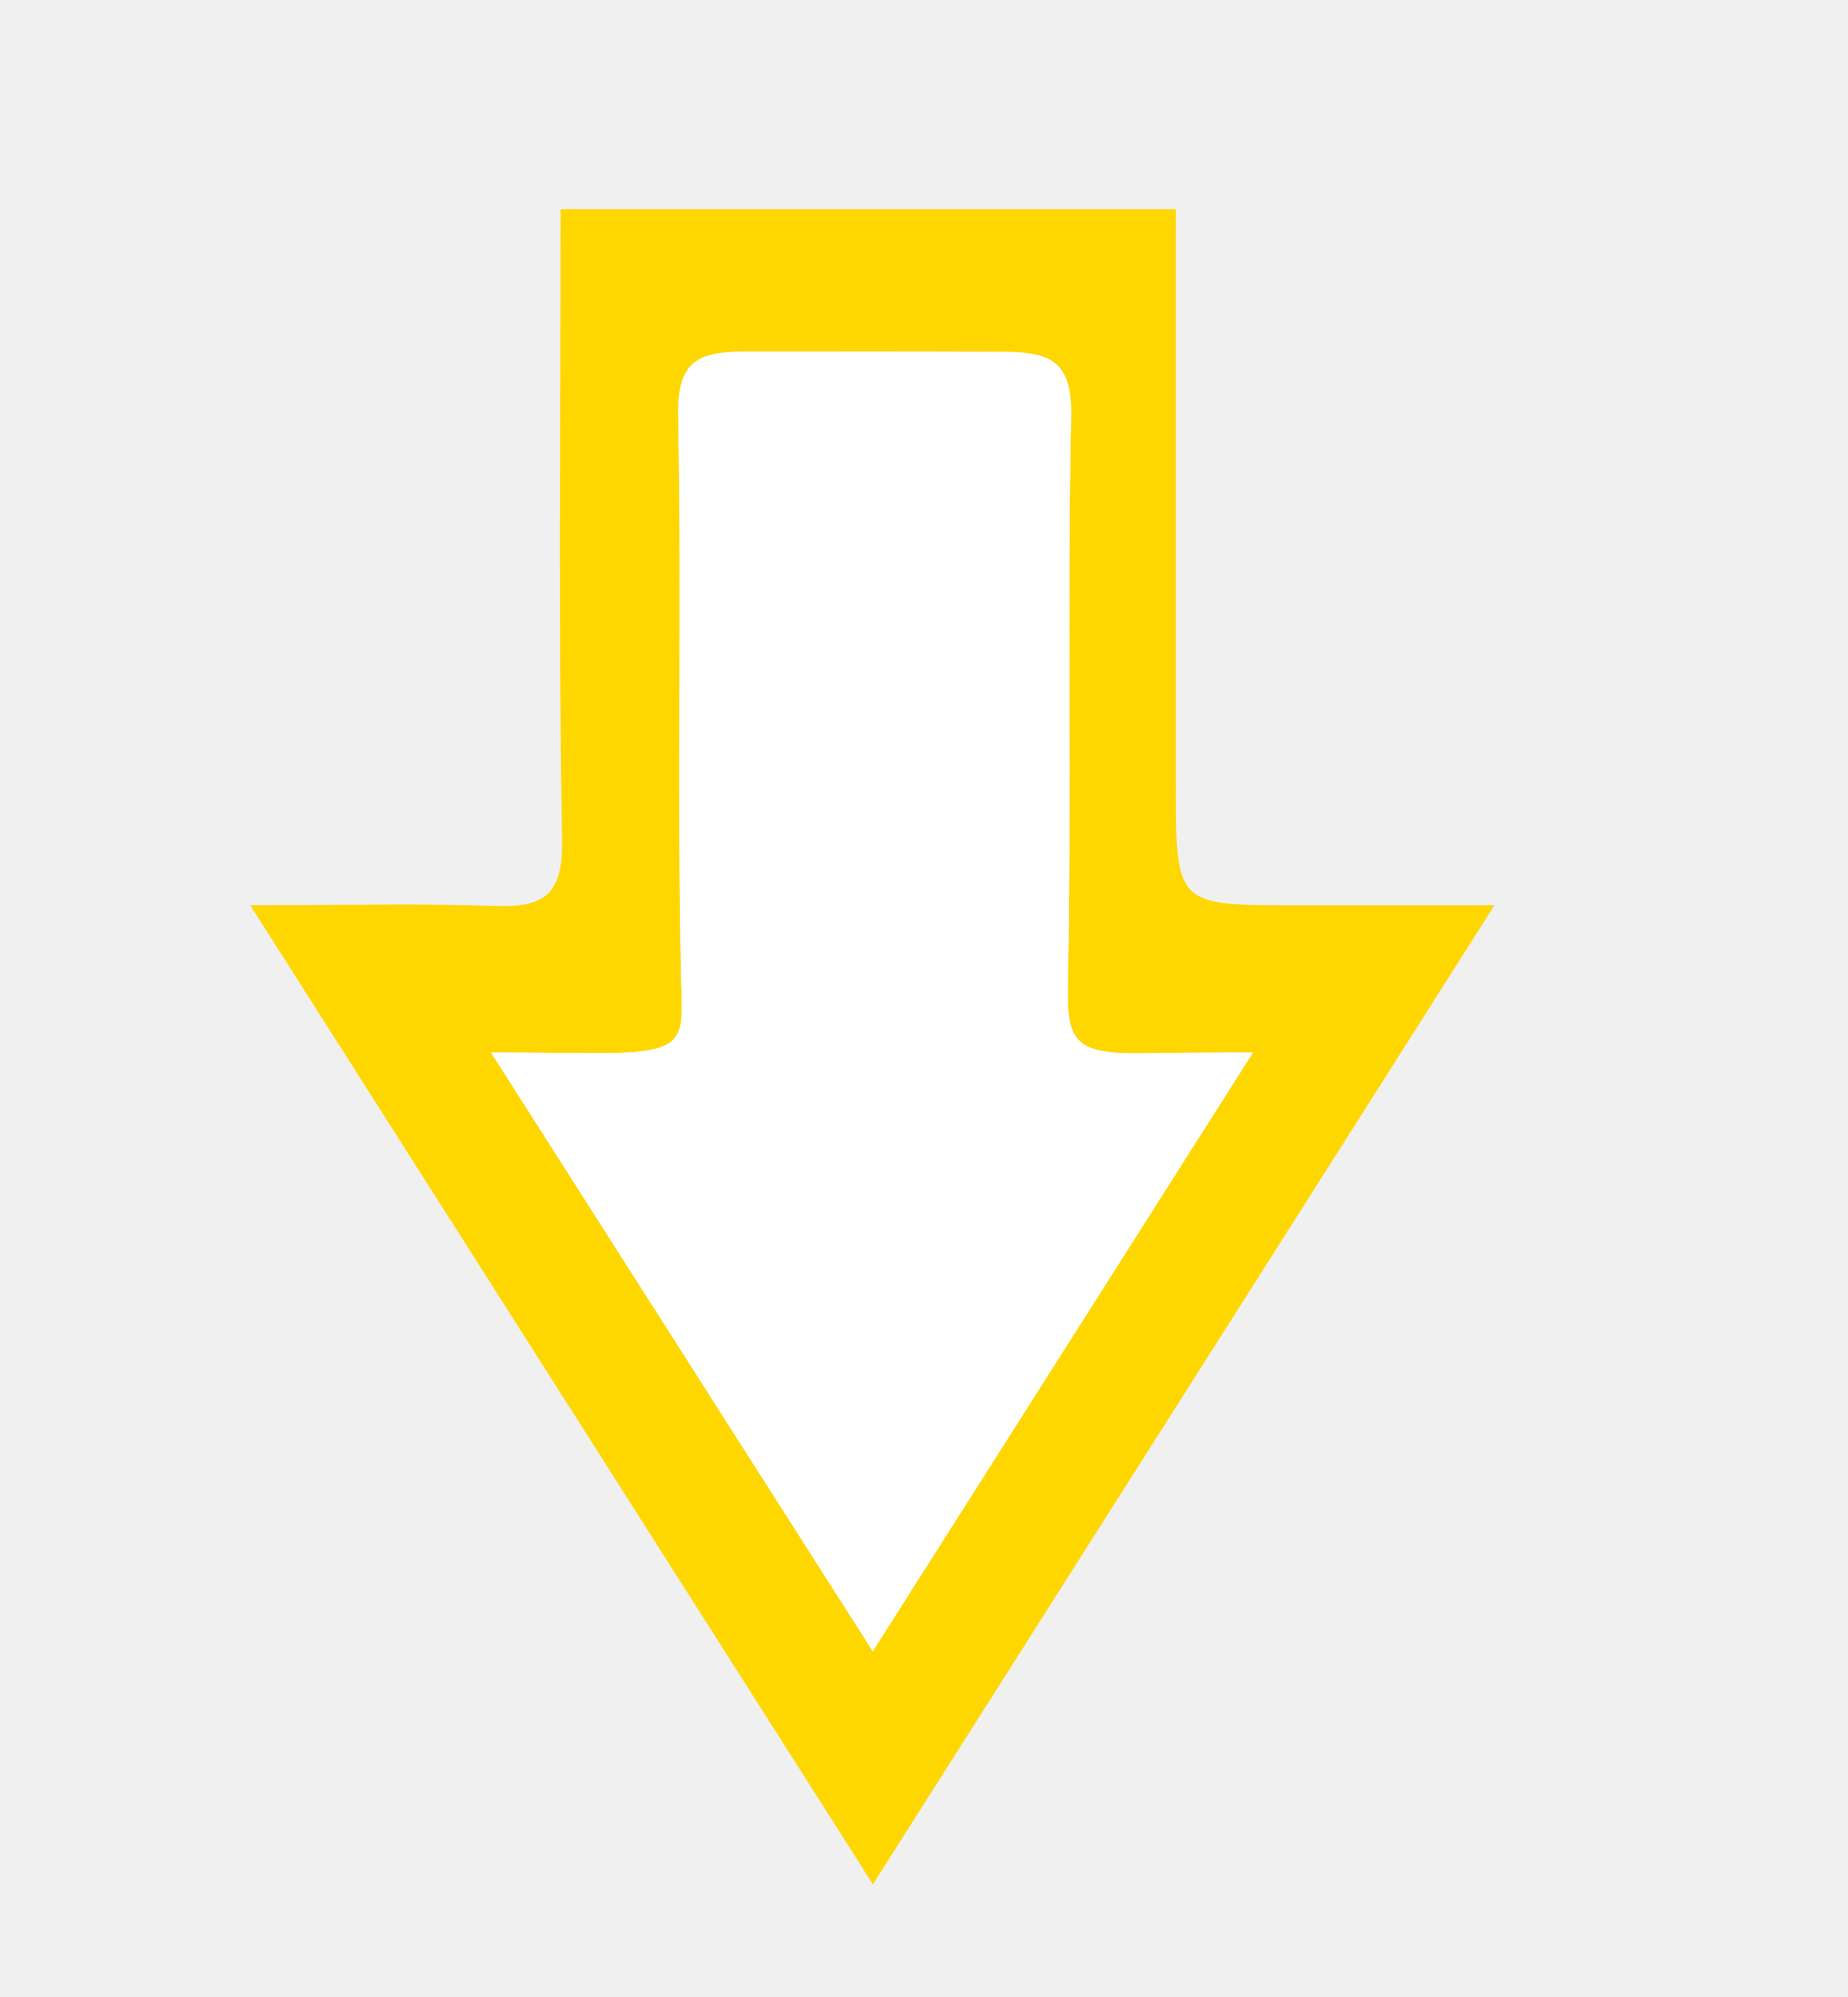
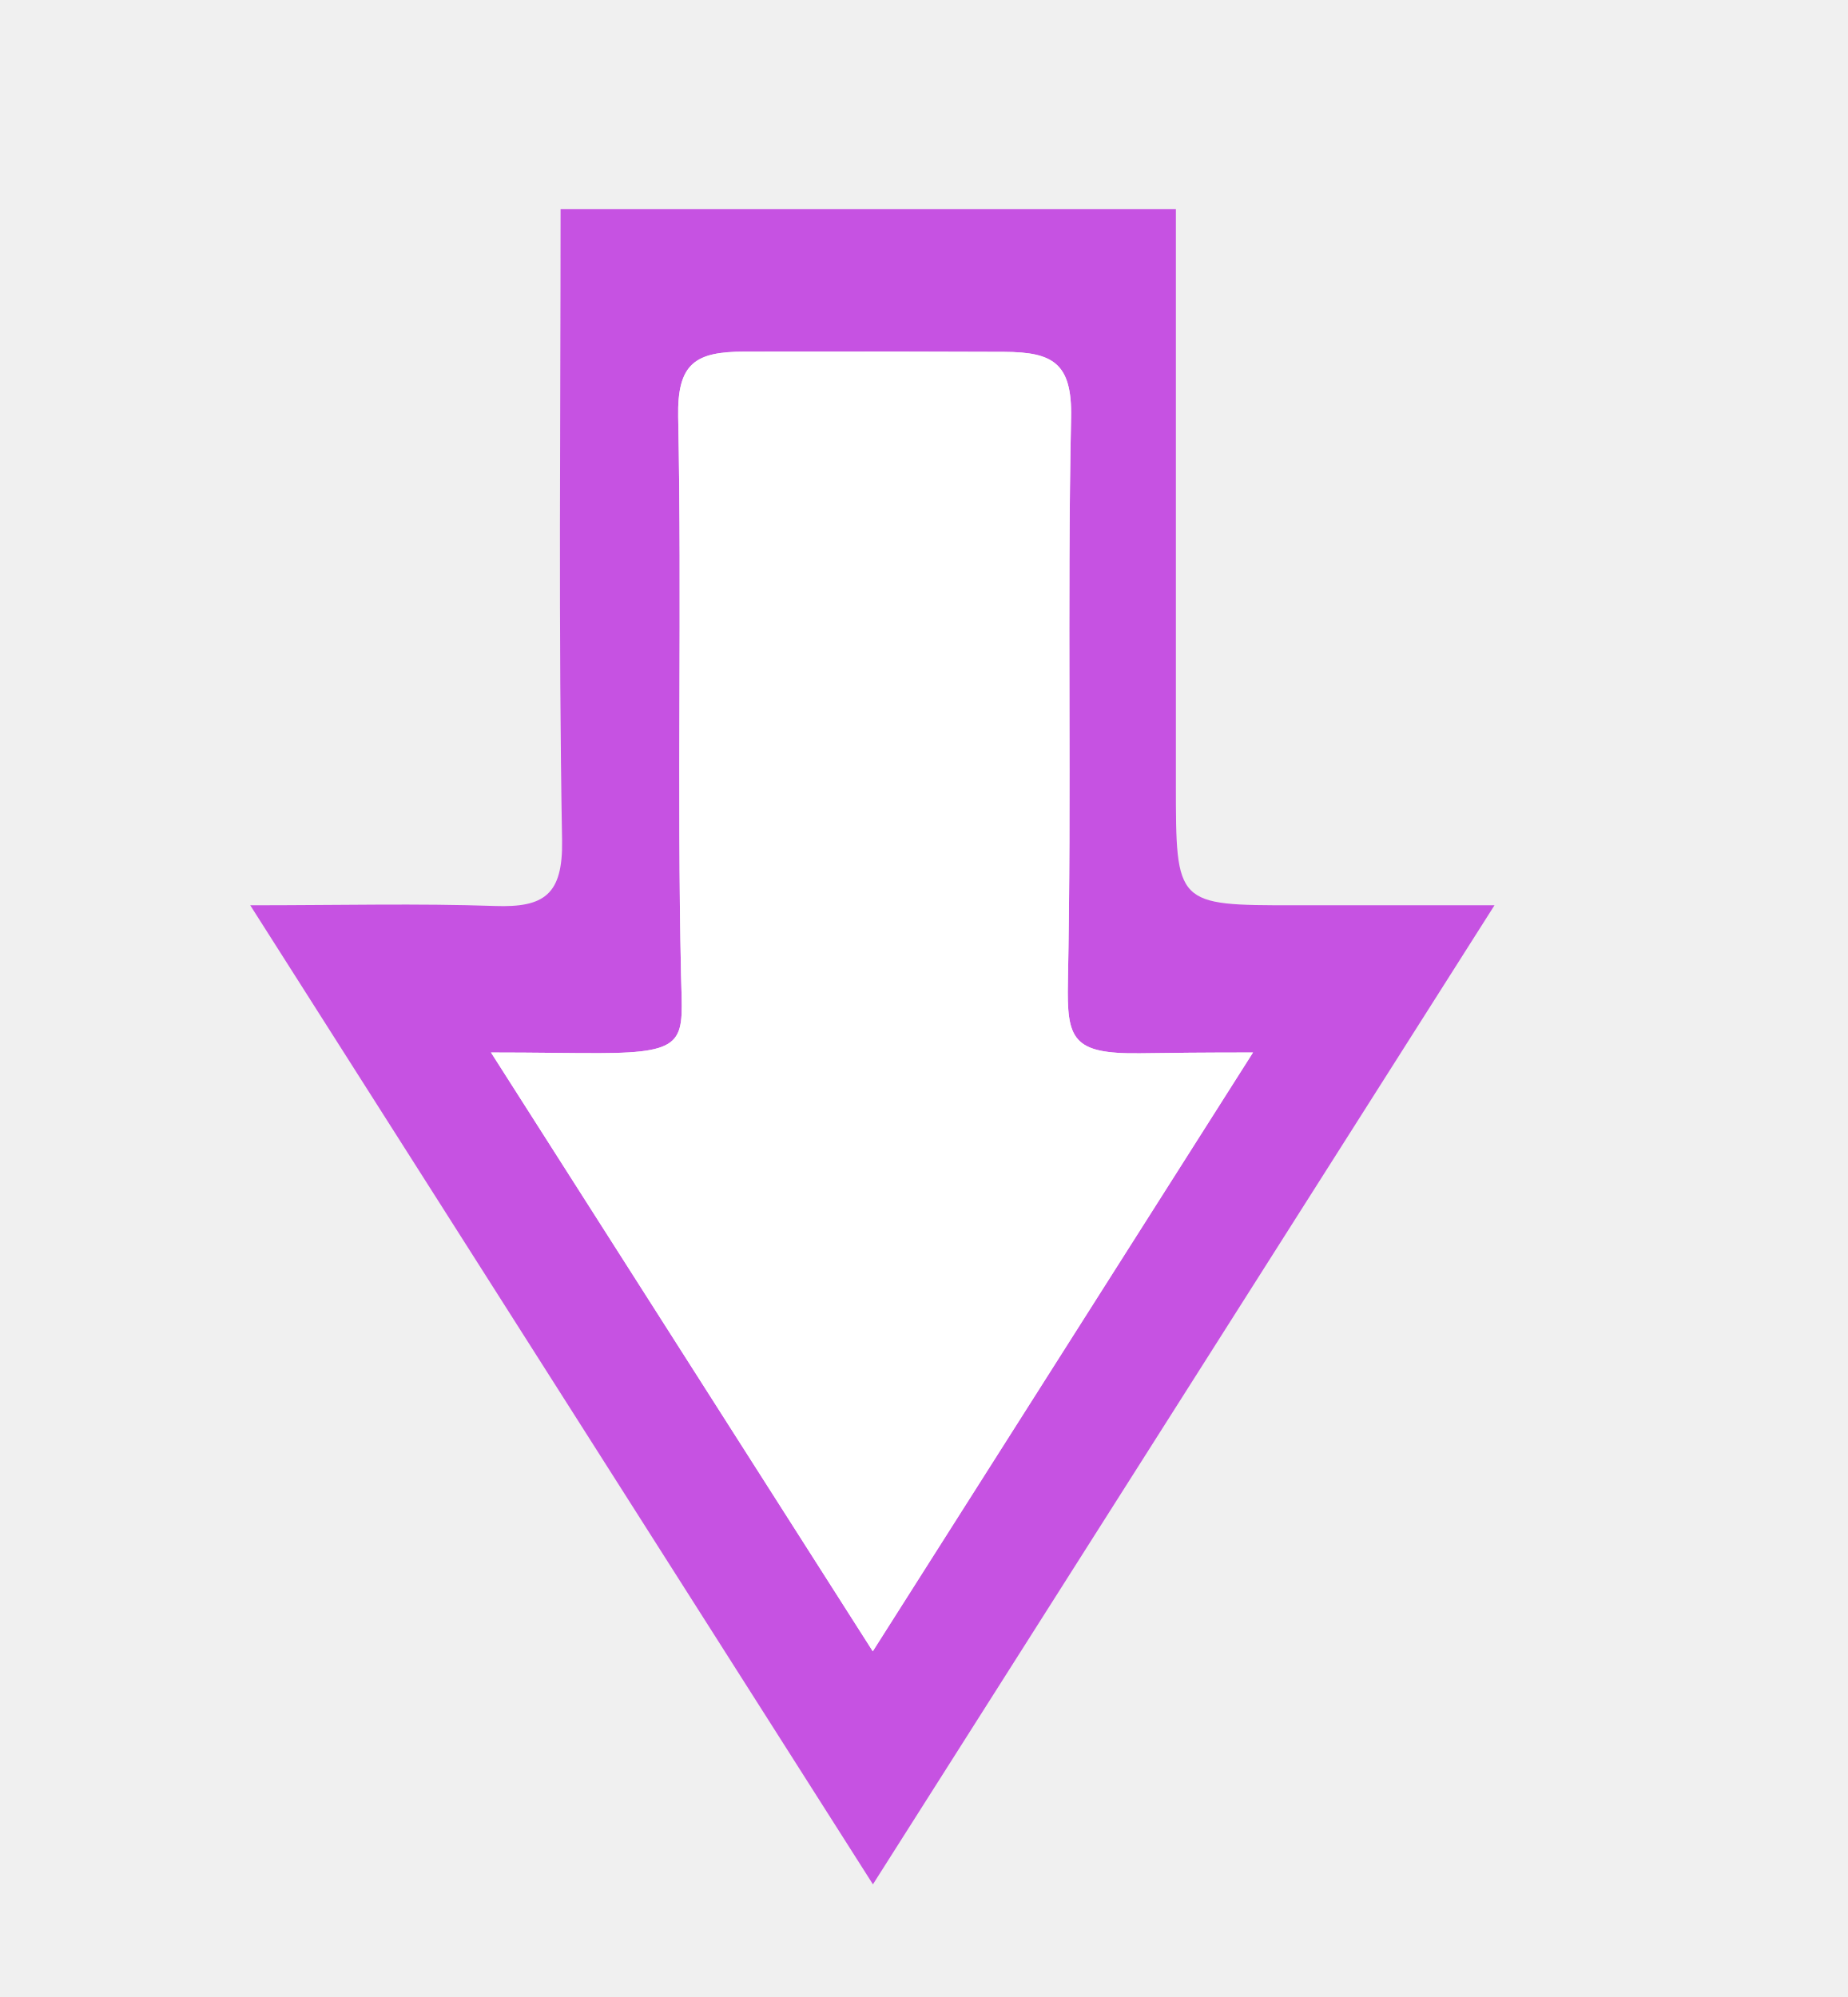
- <svg xmlns="http://www.w3.org/2000/svg" xmlns:xlink="http://www.w3.org/1999/xlink" version="1.1" id="Laag_1" x="0px" y="0px" width="517.909px" height="559.944px" viewBox="0 0 517.909 559.944" enable-background="new 0 0 517.909 559.944" xml:space="preserve">
+ <svg xmlns="http://www.w3.org/2000/svg" version="1.1" id="Laag_1" x="0px" y="0px" viewBox="0 0 517.91 559.94" style="enable-background:new 0 0 517.91 559.94;" xml:space="preserve">
+   <style type="text/css">
+ 	.st0{fill:#C652E2;}
+ 	.st1{fill:#FFFFFF;}
+ </style>
  <g>
-     <defs>
-       <rect id="SVGID_1_" width="517.909" height="559.944" />
-     </defs>
-     <clipPath id="SVGID_2_">
-       <use xlink:href="#SVGID_1_" overflow="visible" />
-     </clipPath>
-     <path clip-path="url(#SVGID_2_)" fill="#FFD700" d="M363.01,253.826c-33.359,0.01-33.37,0.01-33.37-34.02V58.646H157.15   c0,59.74-0.61,118.36,0.42,176.95c0.26,15.32-5.07,18.9-18.8,18.43c-21.57-0.75-43.19-0.2-68.62-0.2   c59.44,93.48,116.69,183.51,174.56,274.52c58.66-92.42,115.06-181.27,174.25-274.52C397.73,253.826,380.37,253.816,363.01,253.826    M244.67,463.006c-36.04-56.55-70.38-110.41-107.03-167.9c12.88,0,21.7,0.2,30.42,0.181c25.26-0.05,23.26-3.851,22.86-21.88   c-1.14-52.13,0.24-104.32-0.8-156.46c-0.3-15.13,4.81-18.35,18.65-18.36c33.15-0.04,48.23-0.04,72.75,0.07   c13.601,0.06,19.051,3.11,18.74,18.38c-1.1,52.75,0.15,105.54-0.89,158.28c-0.311,16.03,1.14,20.26,20.24,20.01   c8.79-0.12,17.72-0.221,31.649-0.221C314.75,352.617,281,405.787,244.67,463.006" />
-     <path clip-path="url(#SVGID_2_)" fill="#FFFFFF" d="M351.26,295.106c-36.51,57.511-70.26,110.681-106.59,167.9   c-36.04-56.55-70.38-110.41-107.03-167.9c12.88,0,21.7,0.2,30.42,0.181c25.26-0.05,23.26-3.851,22.86-21.88   c-1.14-52.13,0.24-104.32-0.8-156.46c-0.3-15.13,4.81-18.35,18.65-18.36c33.15-0.04,48.23-0.04,72.75,0.07   c13.601,0.06,19.051,3.11,18.74,18.38c-1.1,52.75,0.15,105.54-0.89,158.28c-0.311,16.03,1.14,20.26,20.24,20.01   C328.4,295.207,337.33,295.106,351.26,295.106" />
+     <path class="st0" d="M363.01,253.83c-33.36,0.01-33.37,0.01-33.37-34.02V58.65H157.15c0,59.74-0.61,118.36,0.42,176.95   c0.26,15.32-5.07,18.9-18.8,18.43c-21.57-0.75-43.19-0.2-68.62-0.2c59.44,93.48,116.69,183.51,174.56,274.52   c58.66-92.42,115.06-181.27,174.25-274.52C397.73,253.83,380.37,253.82,363.01,253.83z M244.67,463.01   c-36.04-56.55-70.38-110.41-107.03-167.9c12.88,0,21.7,0.2,30.42,0.18c25.26-0.05,23.26-3.85,22.86-21.88   c-1.14-52.13,0.24-104.32-0.8-156.46c-0.3-15.13,4.81-18.35,18.65-18.36c33.15-0.04,48.23-0.04,72.75,0.07   c13.6,0.06,19.05,3.11,18.74,18.38c-1.1,52.75,0.15,105.54-0.89,158.28c-0.31,16.03,1.14,20.26,20.24,20.01   c8.79-0.12,17.72-0.22,31.65-0.22C314.75,352.62,281,405.79,244.67,463.01z" />
+     <path class="st1" d="M351.26,295.11c-36.51,57.51-70.26,110.68-106.59,167.9c-36.04-56.55-70.38-110.41-107.03-167.9   c12.88,0,21.7,0.2,30.42,0.18c25.26-0.05,23.26-3.85,22.86-21.88c-1.14-52.13,0.24-104.32-0.8-156.46   c-0.3-15.13,4.81-18.35,18.65-18.36c33.15-0.04,48.23-0.04,72.75,0.07c13.6,0.06,19.05,3.11,18.74,18.38   c-1.1,52.75,0.15,105.54-0.89,158.28c-0.31,16.03,1.14,20.26,20.24,20.01C328.4,295.21,337.33,295.11,351.26,295.11z" />
  </g>
</svg>
